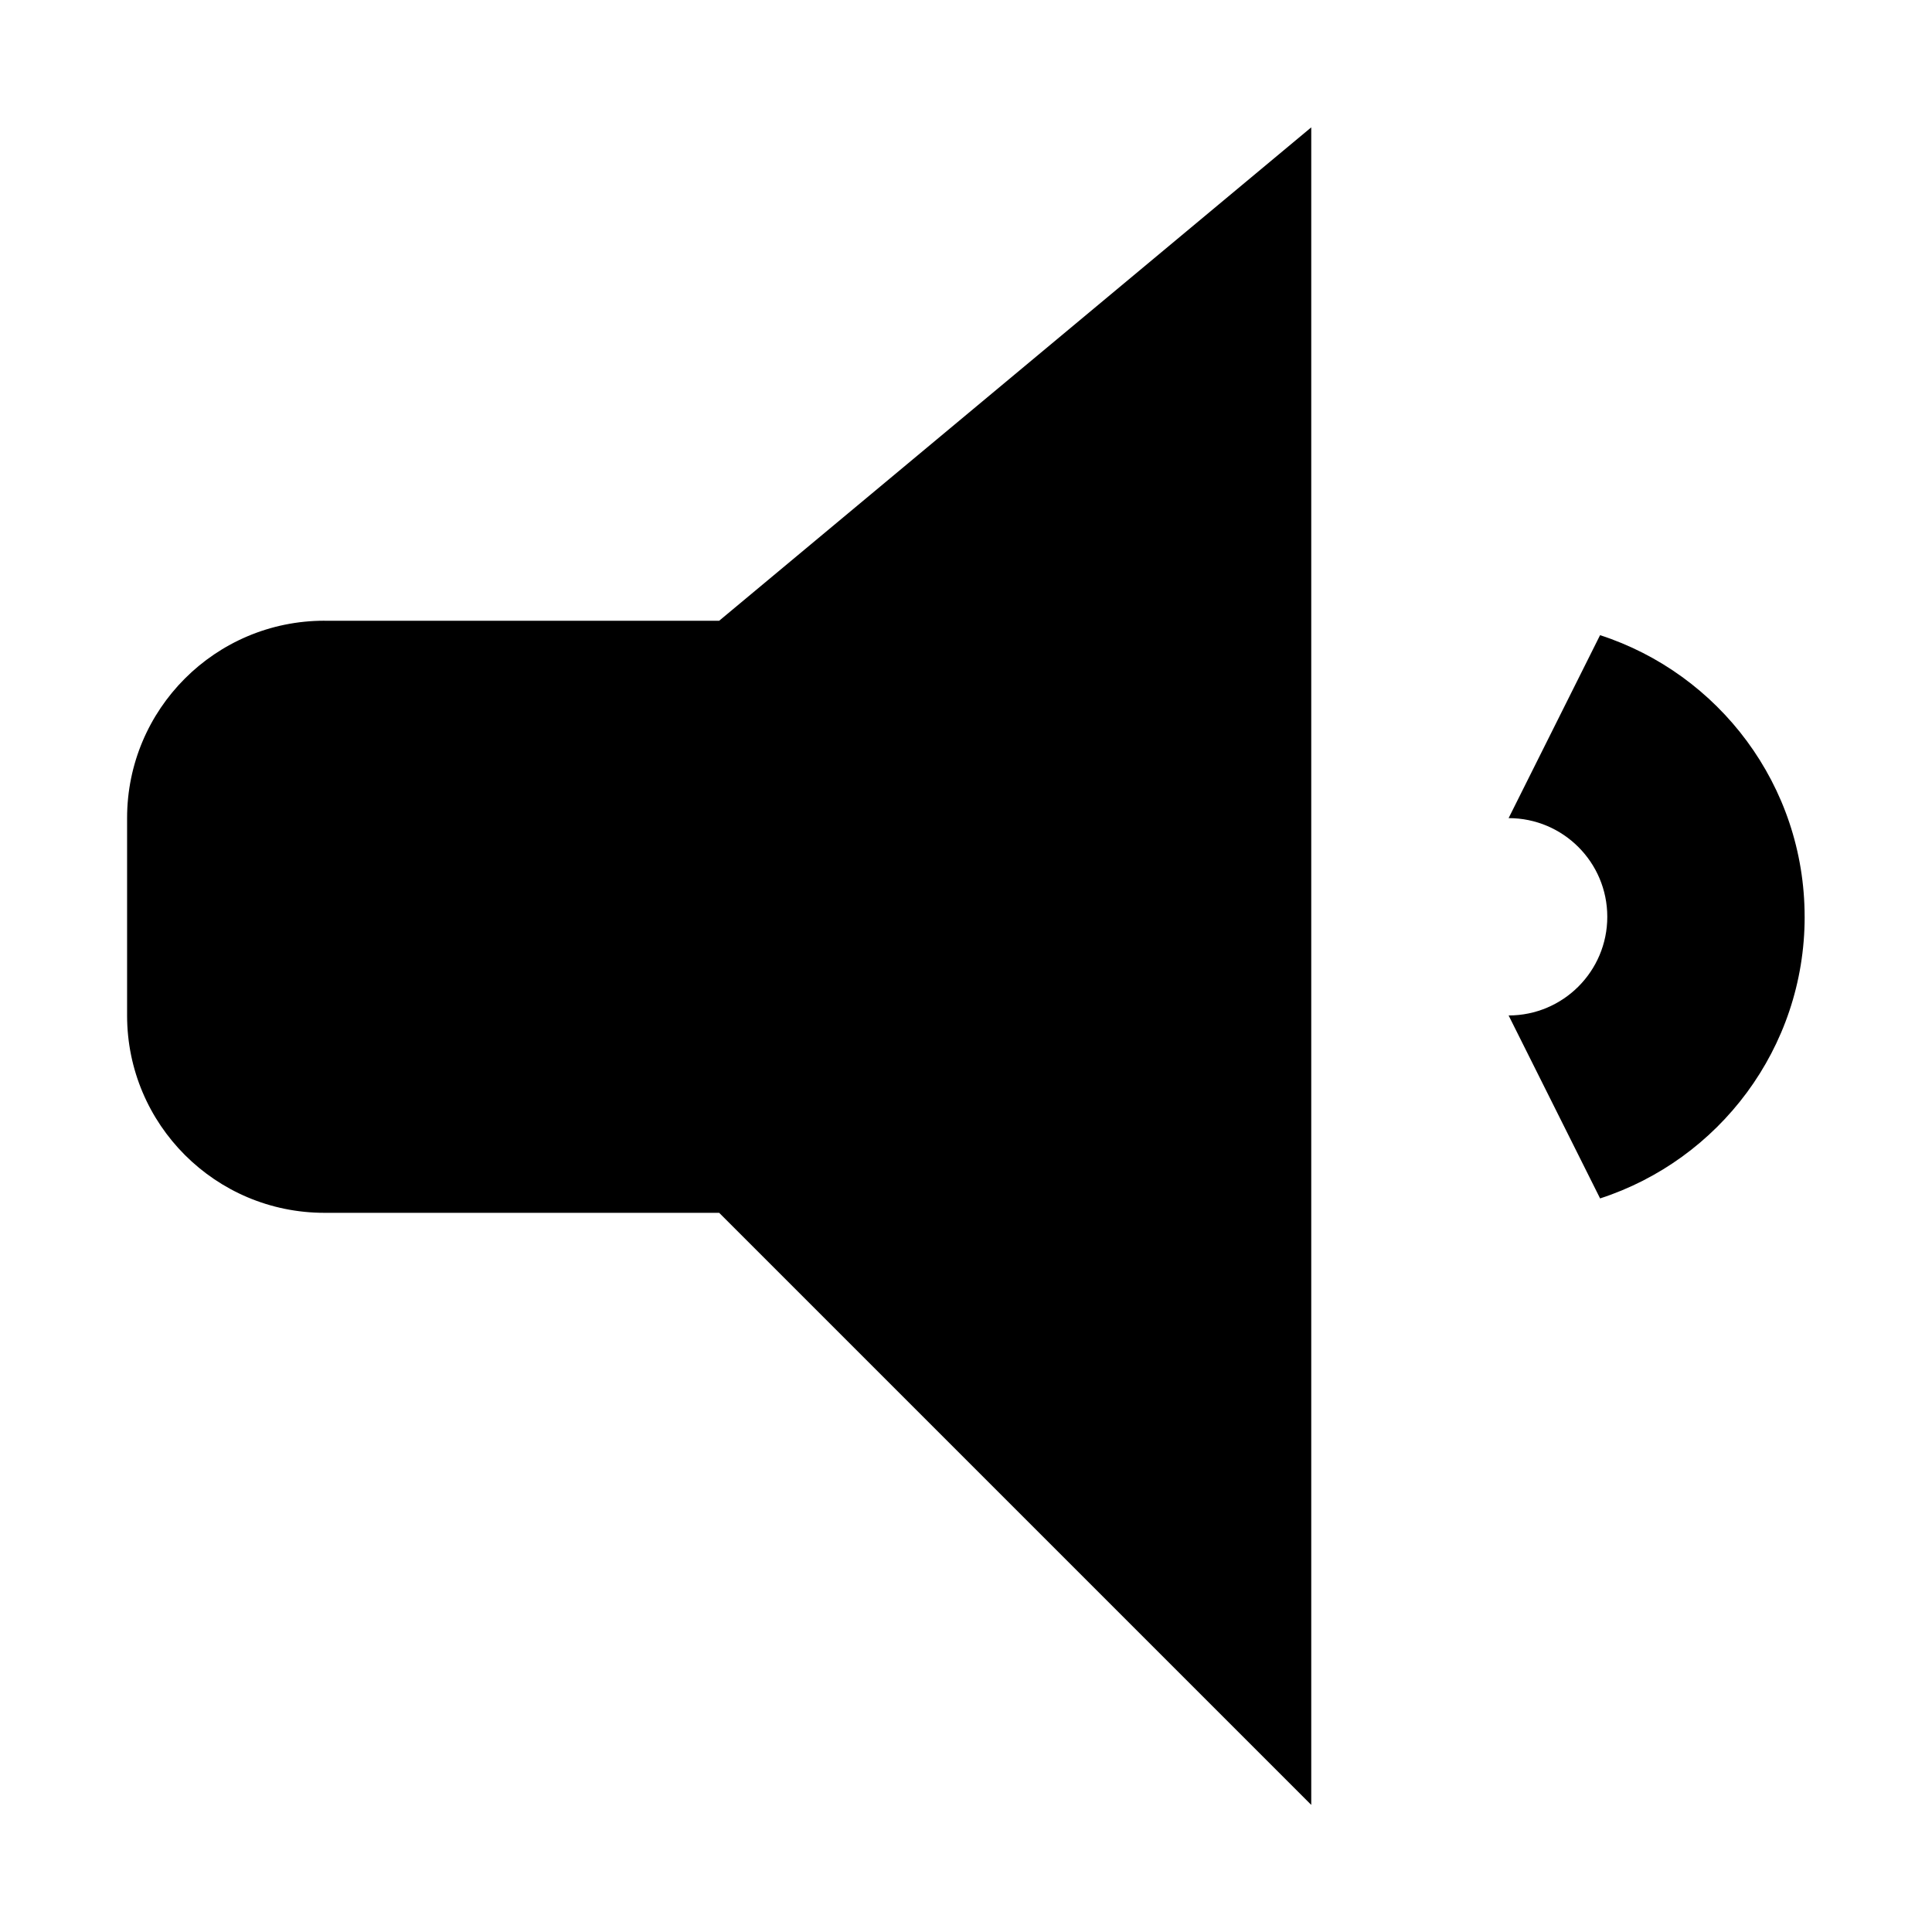
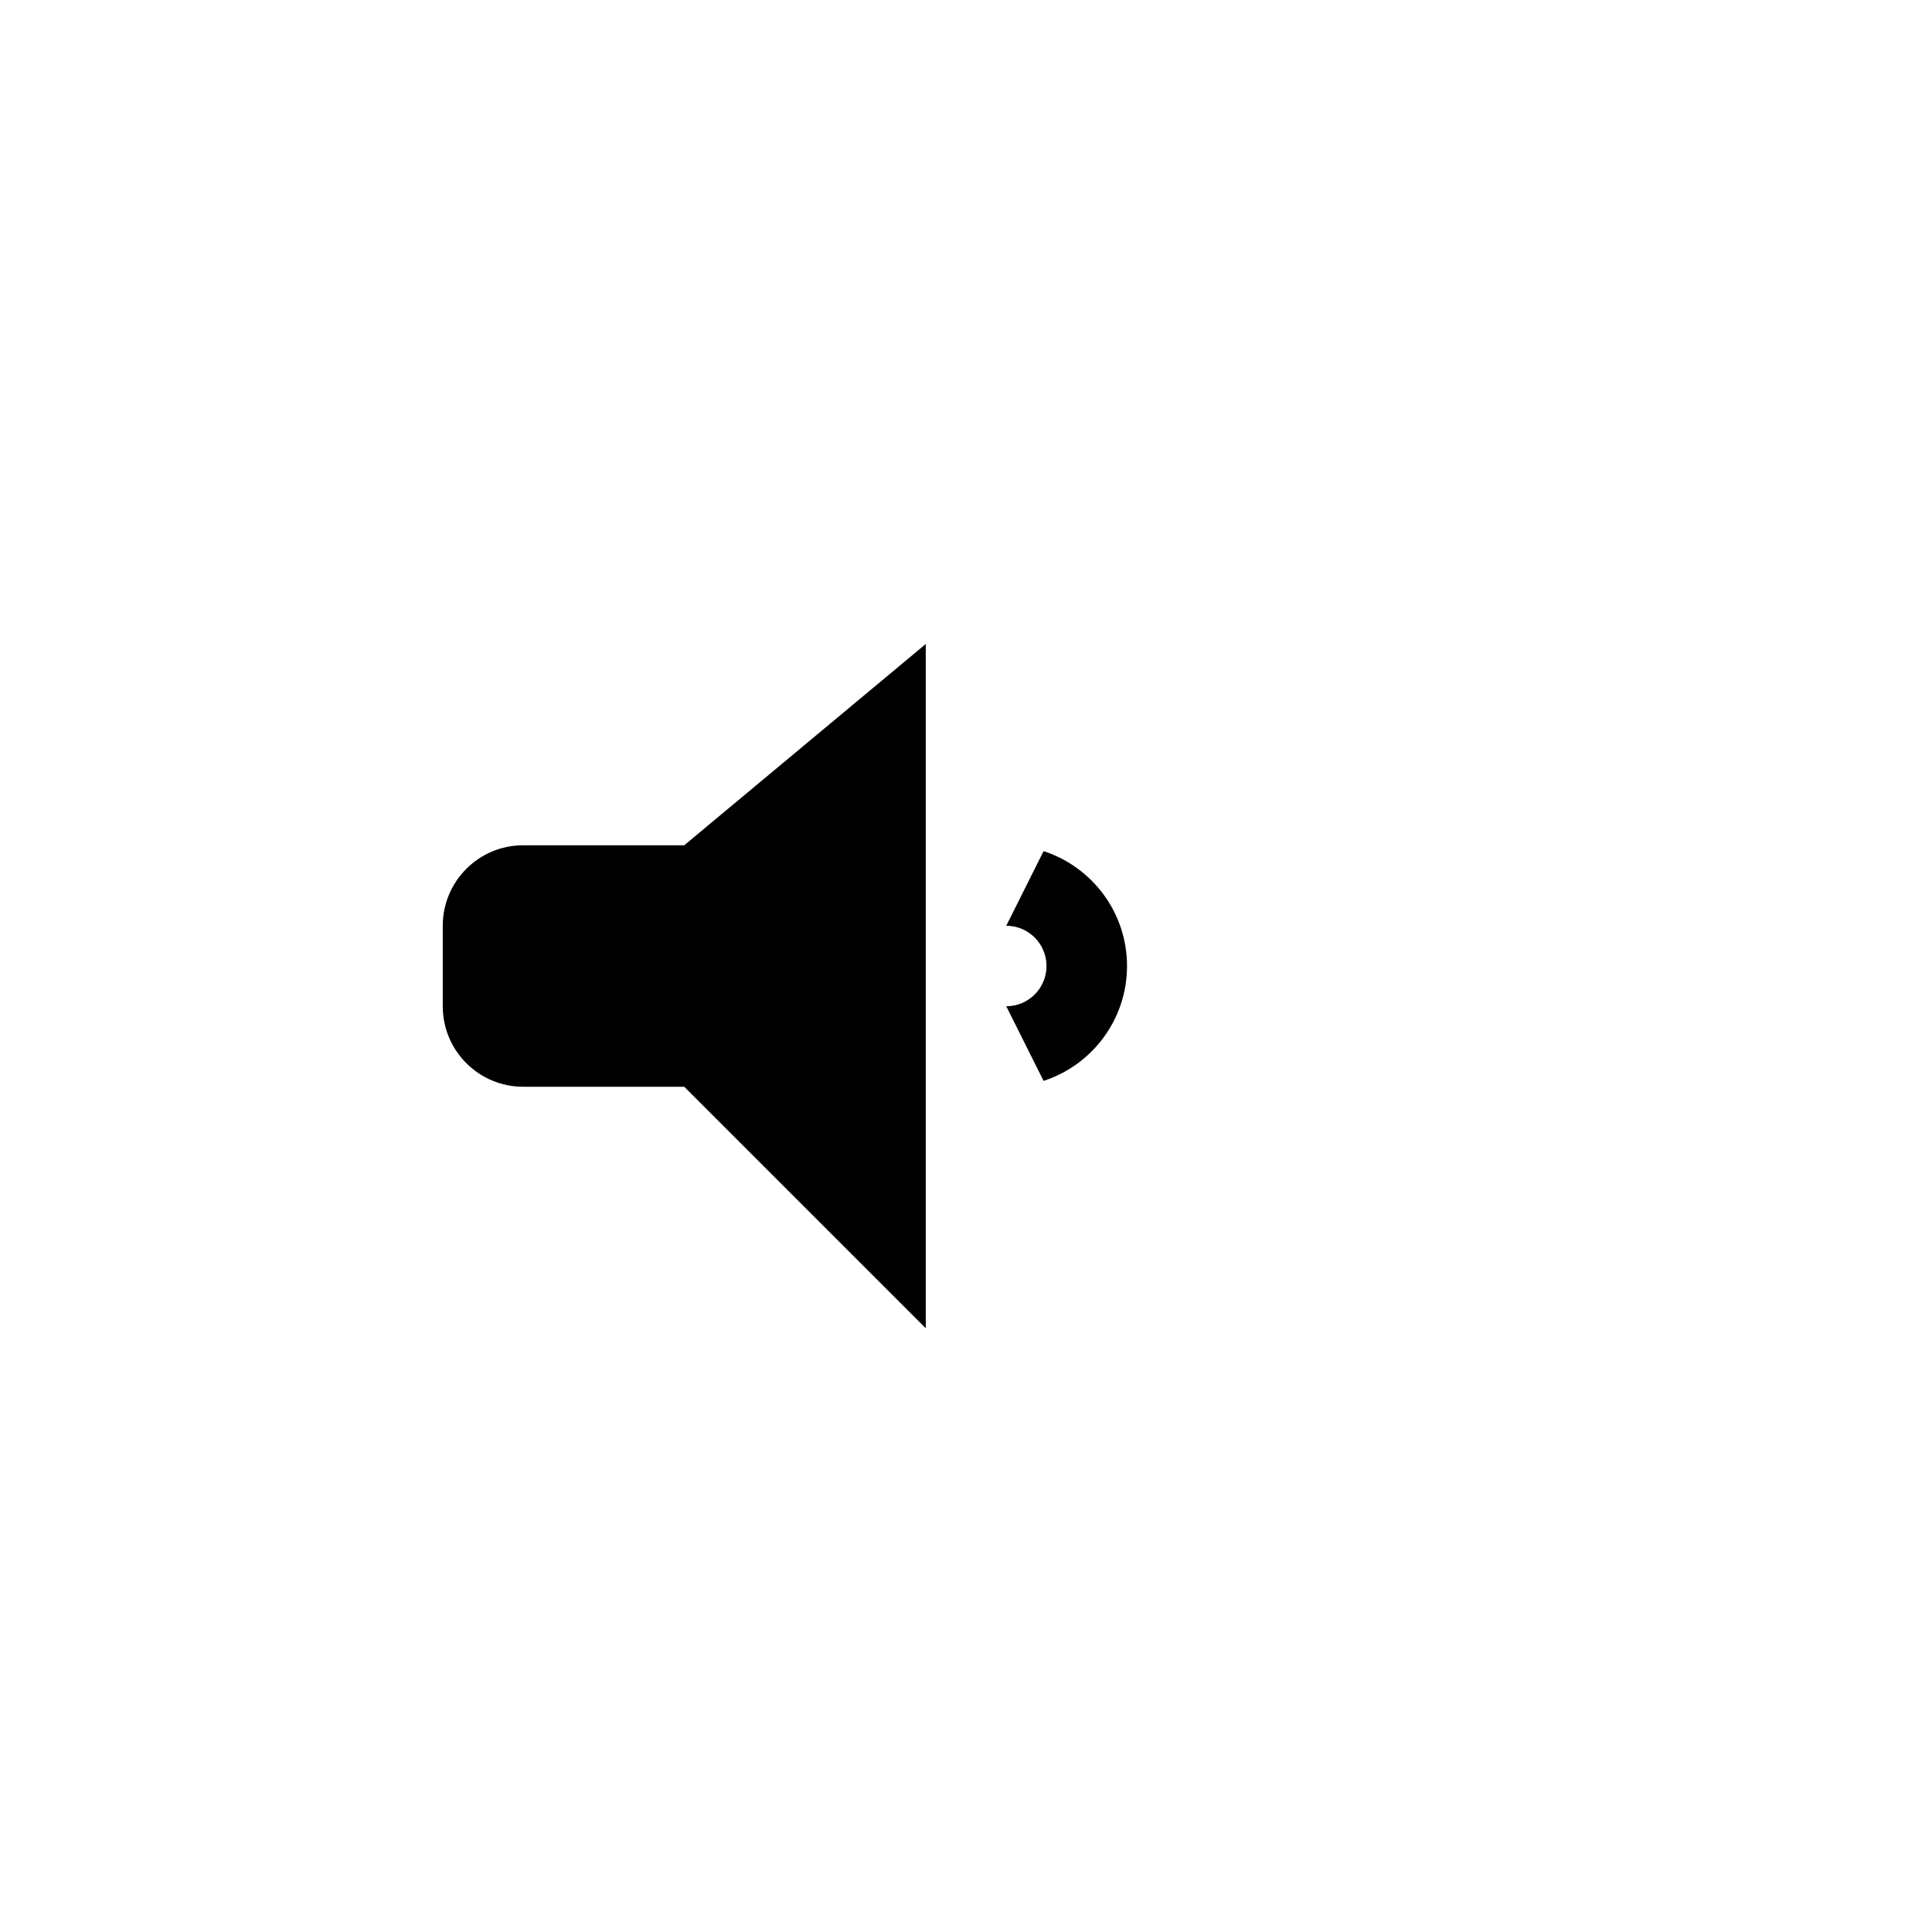
- <svg xmlns="http://www.w3.org/2000/svg" version="1.1" width="76.011" height="76.011" viewBox="0 0 76.01 76.01" enable-background="new 0 0 76.01 76.01" xml:space="preserve" id="svg4619">
-   <defs id="defs4625" />
-   <path d="m 12.765,24.422 15.529,-2.45e-4 23.294,-19.411 0,65.999 -23.294,-23.294 -15.529,0 c -4.288,0 -7.765,-3.476 -7.765,-7.765 l 0,-7.765 c 0,-4.288 3.476,-7.765 7.765,-7.765 z m 58.235,11.647 c 0,5.176 -3.377,9.564 -8.048,11.08 l -3.599,-7.198 c 2.144,0 3.882,-1.738 3.882,-3.882 0,-2.144 -1.738,-3.882 -3.882,-3.882 L 62.951,24.989 c 4.671,1.516 8.048,5.904 8.048,11.08 z" id="path4621" style="fill:#000000;fill-opacity:1;stroke-width:0.2;stroke-linejoin:round" />
+ <svg xmlns="http://www.w3.org/2000/svg" version="1.1" baseProfile="full" width="76.011" height="76.011" viewBox="0 0 76.01 76.01" enable-background="new 0 0 76.01 76.01" xml:space="preserve">
+   <path fill="#000000" fill-opacity="1" stroke-width="0.2" stroke-linejoin="round" d="M 20.586,33.255L 26.92,33.255L 36.422,25.337L 36.422,52.257L 26.92,42.756L 20.586,42.756C 18.837,42.756 17.419,41.338 17.419,39.589L 17.419,36.422C 17.419,34.673 18.837,33.255 20.586,33.255 Z M 44.34,38.005C 44.34,40.117 42.962,41.906 41.057,42.525L 39.589,39.589C 40.463,39.589 41.172,38.88 41.172,38.005C 41.172,37.131 40.463,36.422 39.589,36.422L 41.057,33.486C 42.962,34.104 44.34,35.894 44.34,38.005 Z " />
</svg>
